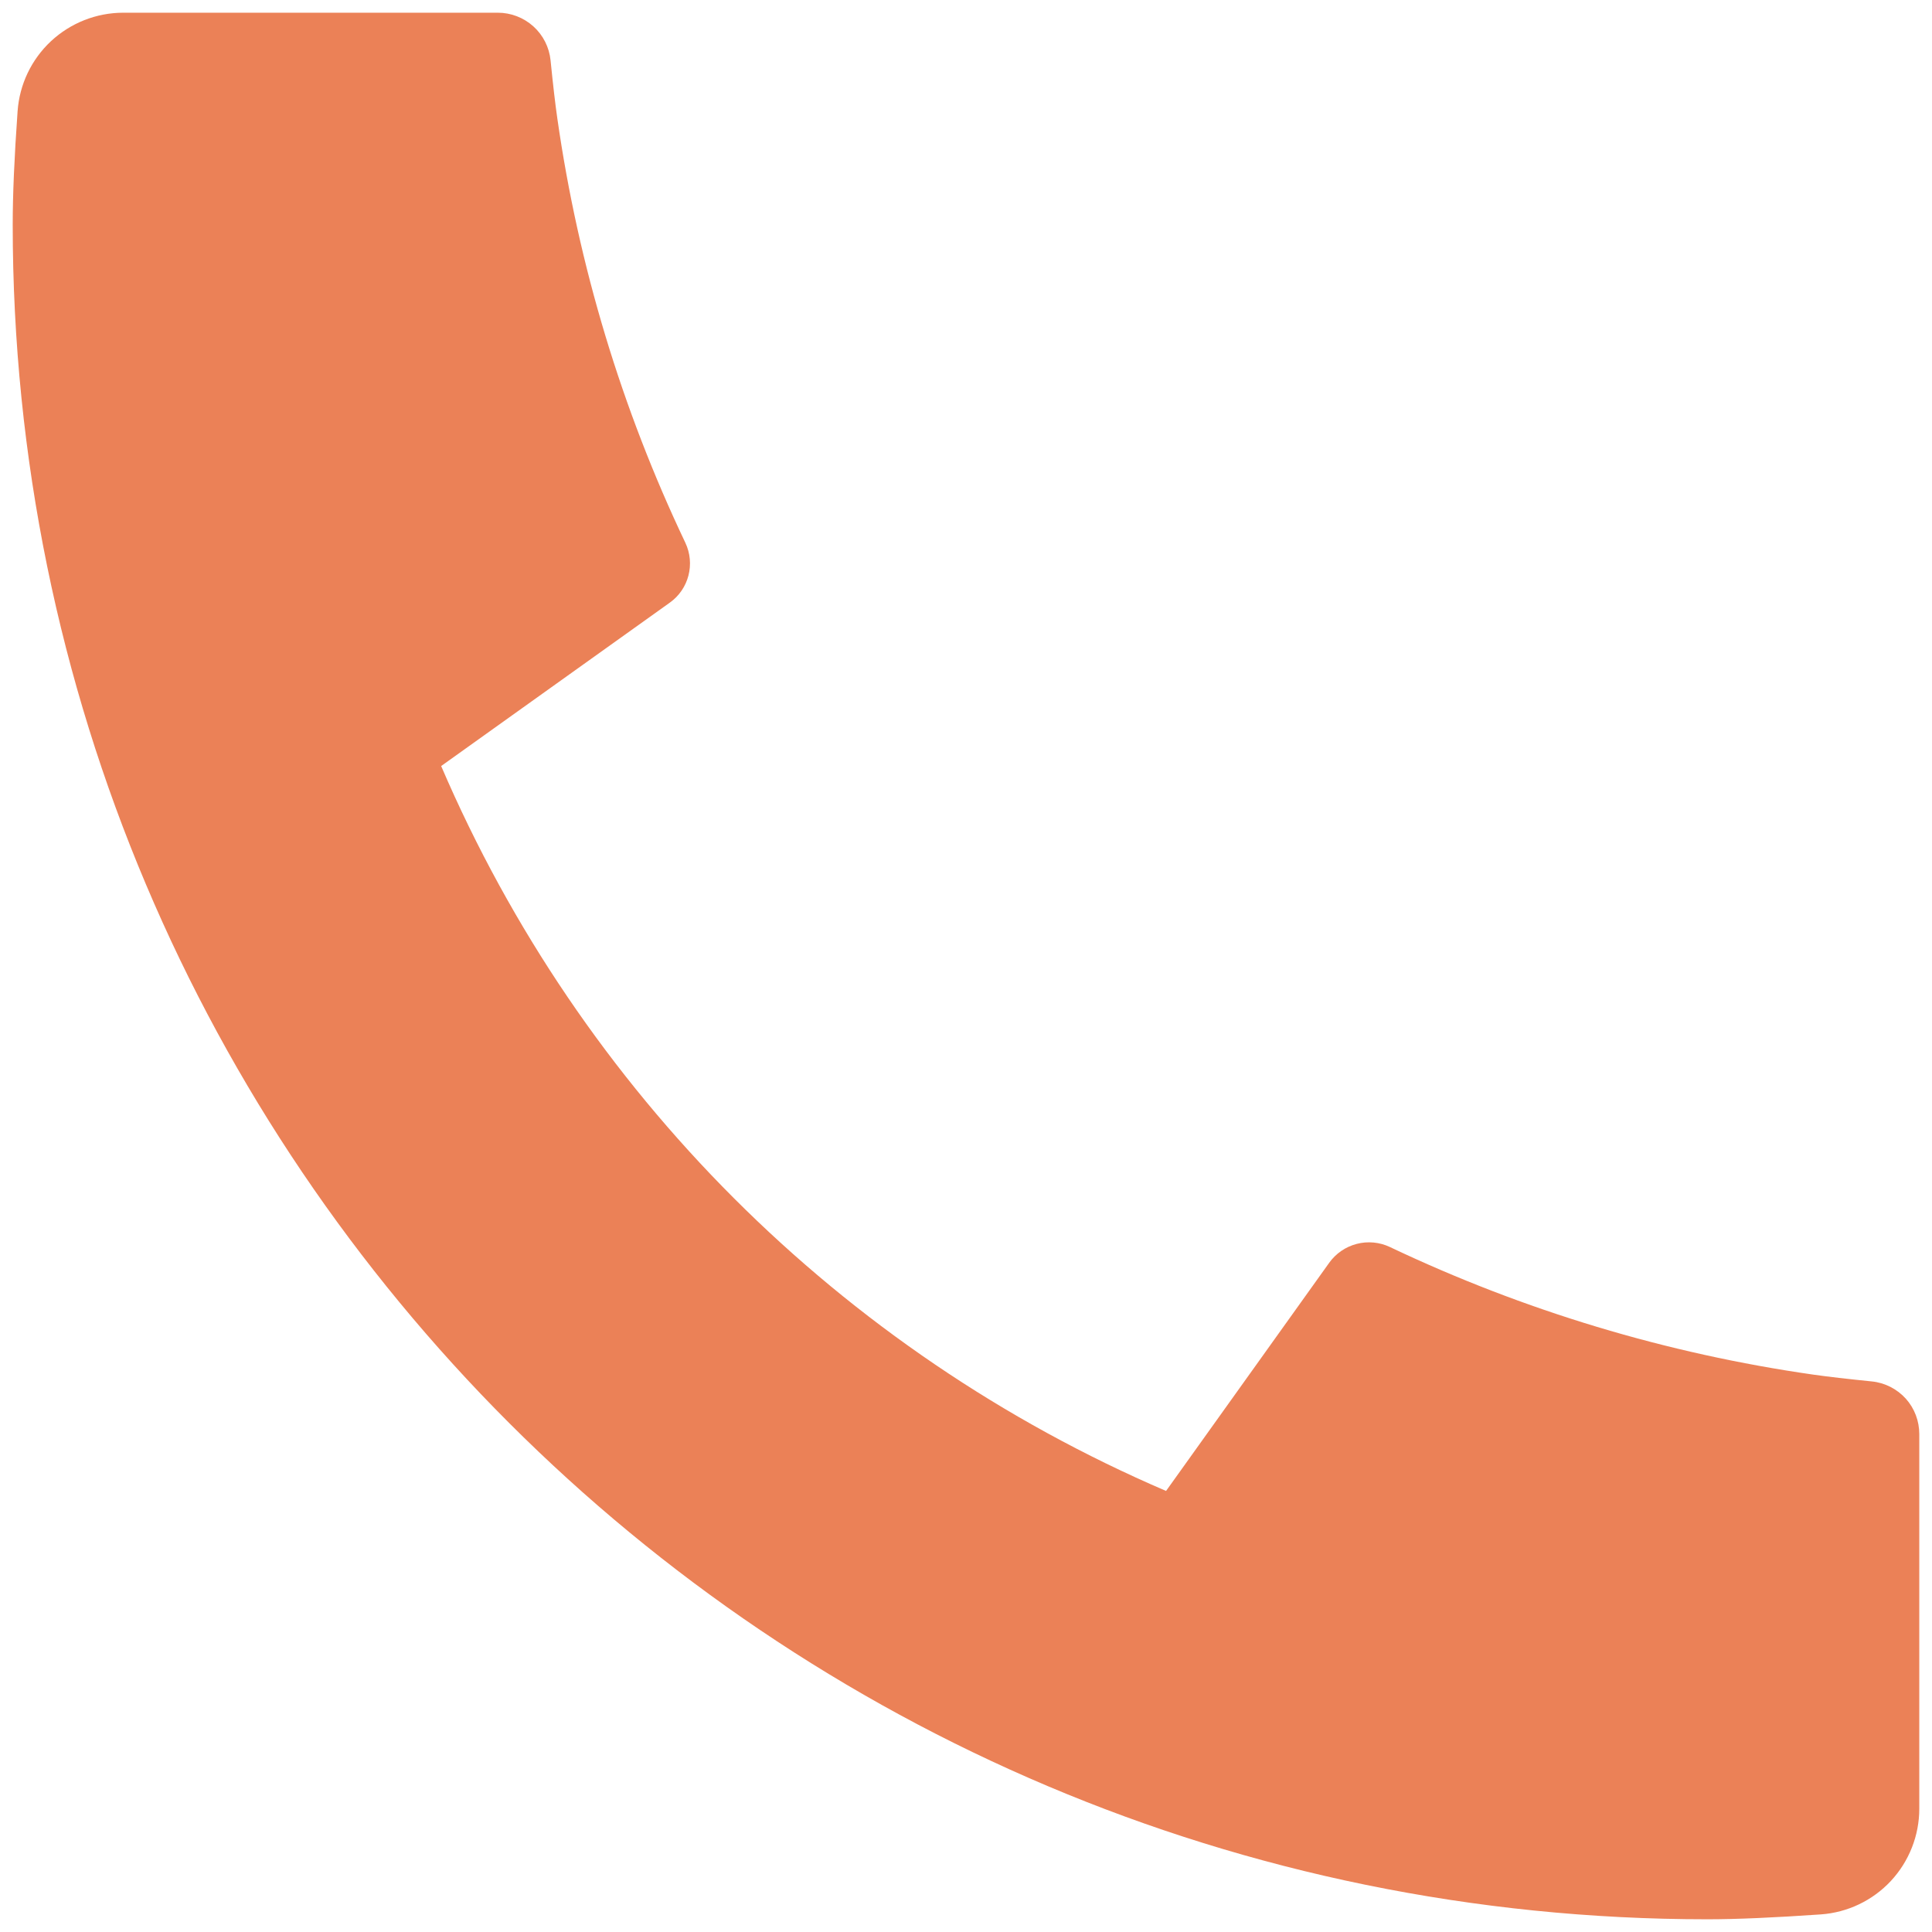
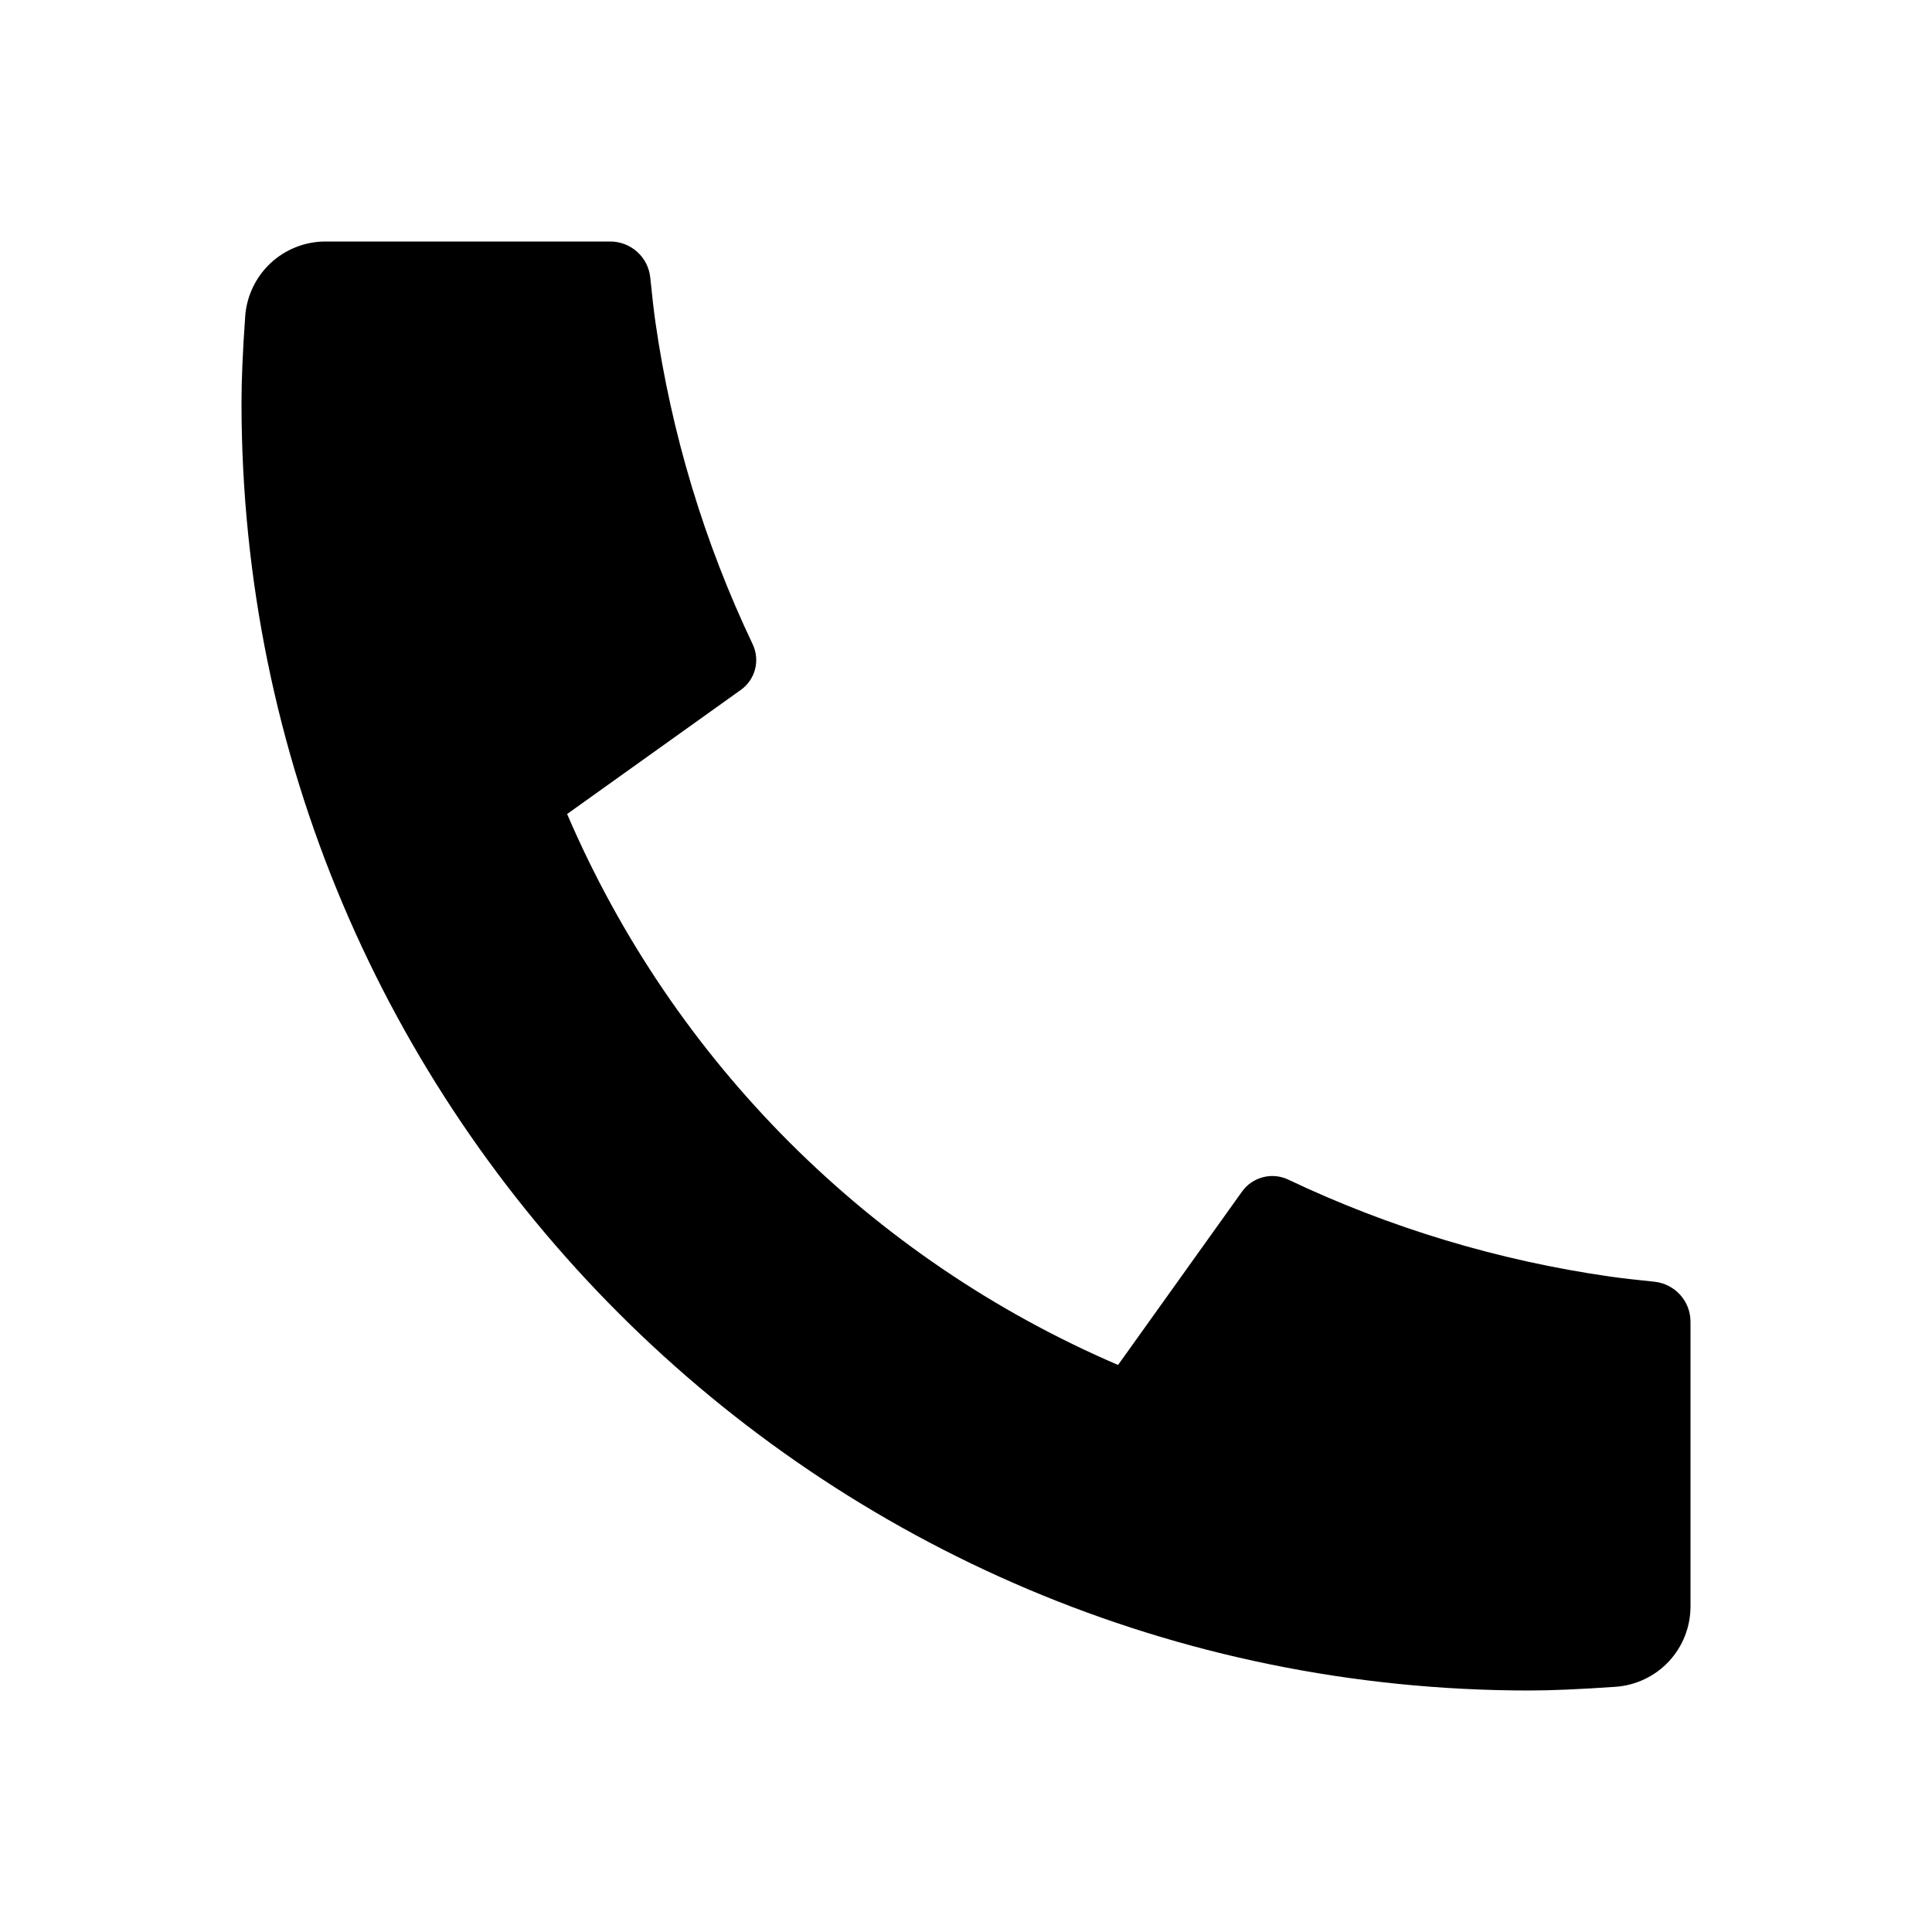
- <svg xmlns="http://www.w3.org/2000/svg" width="38" height="38" viewBox="0 0 38 38" fill="none">
-   <path d="M37.75 28.208V35.575C37.75 36.102 37.55 36.61 37.191 36.996C36.831 37.382 36.339 37.617 35.812 37.654C34.902 37.717 34.158 37.75 33.583 37.75C15.173 37.75 0.25 22.827 0.25 4.417C0.25 3.842 0.281 3.098 0.346 2.188C0.383 1.661 0.618 1.169 1.004 0.809C1.39 0.45 1.898 0.25 2.425 0.25H9.792C10.05 0.25 10.299 0.346 10.491 0.519C10.683 0.692 10.803 0.93 10.829 1.188C10.877 1.667 10.921 2.048 10.963 2.337C11.377 5.227 12.225 8.037 13.479 10.673C13.677 11.09 13.548 11.588 13.173 11.854L8.677 15.067C11.426 21.472 16.53 26.576 22.935 29.325L26.144 24.837C26.275 24.654 26.466 24.523 26.684 24.466C26.902 24.409 27.134 24.431 27.337 24.527C29.973 25.779 32.782 26.625 35.671 27.038C35.96 27.079 36.342 27.123 36.817 27.171C37.073 27.197 37.311 27.318 37.484 27.509C37.657 27.701 37.75 27.95 37.75 28.208Z" fill="#EB8157" />
+ <svg xmlns="http://www.w3.org/2000/svg" width="24" height="24" viewBox="0 0 24 24" fill="none">
+   <path d="M21 16.42V19.956C21 20.209 20.904 20.453 20.732 20.638C20.559 20.823 20.323 20.936 20.07 20.954C19.633 20.984 19.276 21 19 21C10.163 21 3 13.837 3 5C3 4.724 3.015 4.367 3.046 3.93C3.064 3.677 3.177 3.441 3.362 3.268C3.547 3.096 3.791 3 4.044 3H7.58C7.704 3 7.824 3.046 7.916 3.129C8.008 3.212 8.066 3.327 8.078 3.45C8.101 3.68 8.122 3.863 8.142 4.002C8.341 5.389 8.748 6.738 9.35 8.003C9.445 8.203 9.383 8.442 9.203 8.57L7.045 10.112C8.364 13.187 10.815 15.636 13.889 16.956L15.429 14.802C15.492 14.714 15.584 14.651 15.688 14.624C15.793 14.596 15.904 14.607 16.002 14.653C17.267 15.254 18.616 15.66 20.002 15.858C20.141 15.878 20.324 15.899 20.552 15.922C20.675 15.935 20.789 15.993 20.872 16.085C20.955 16.177 21 16.296 21 16.42Z" fill="black" />
</svg>
